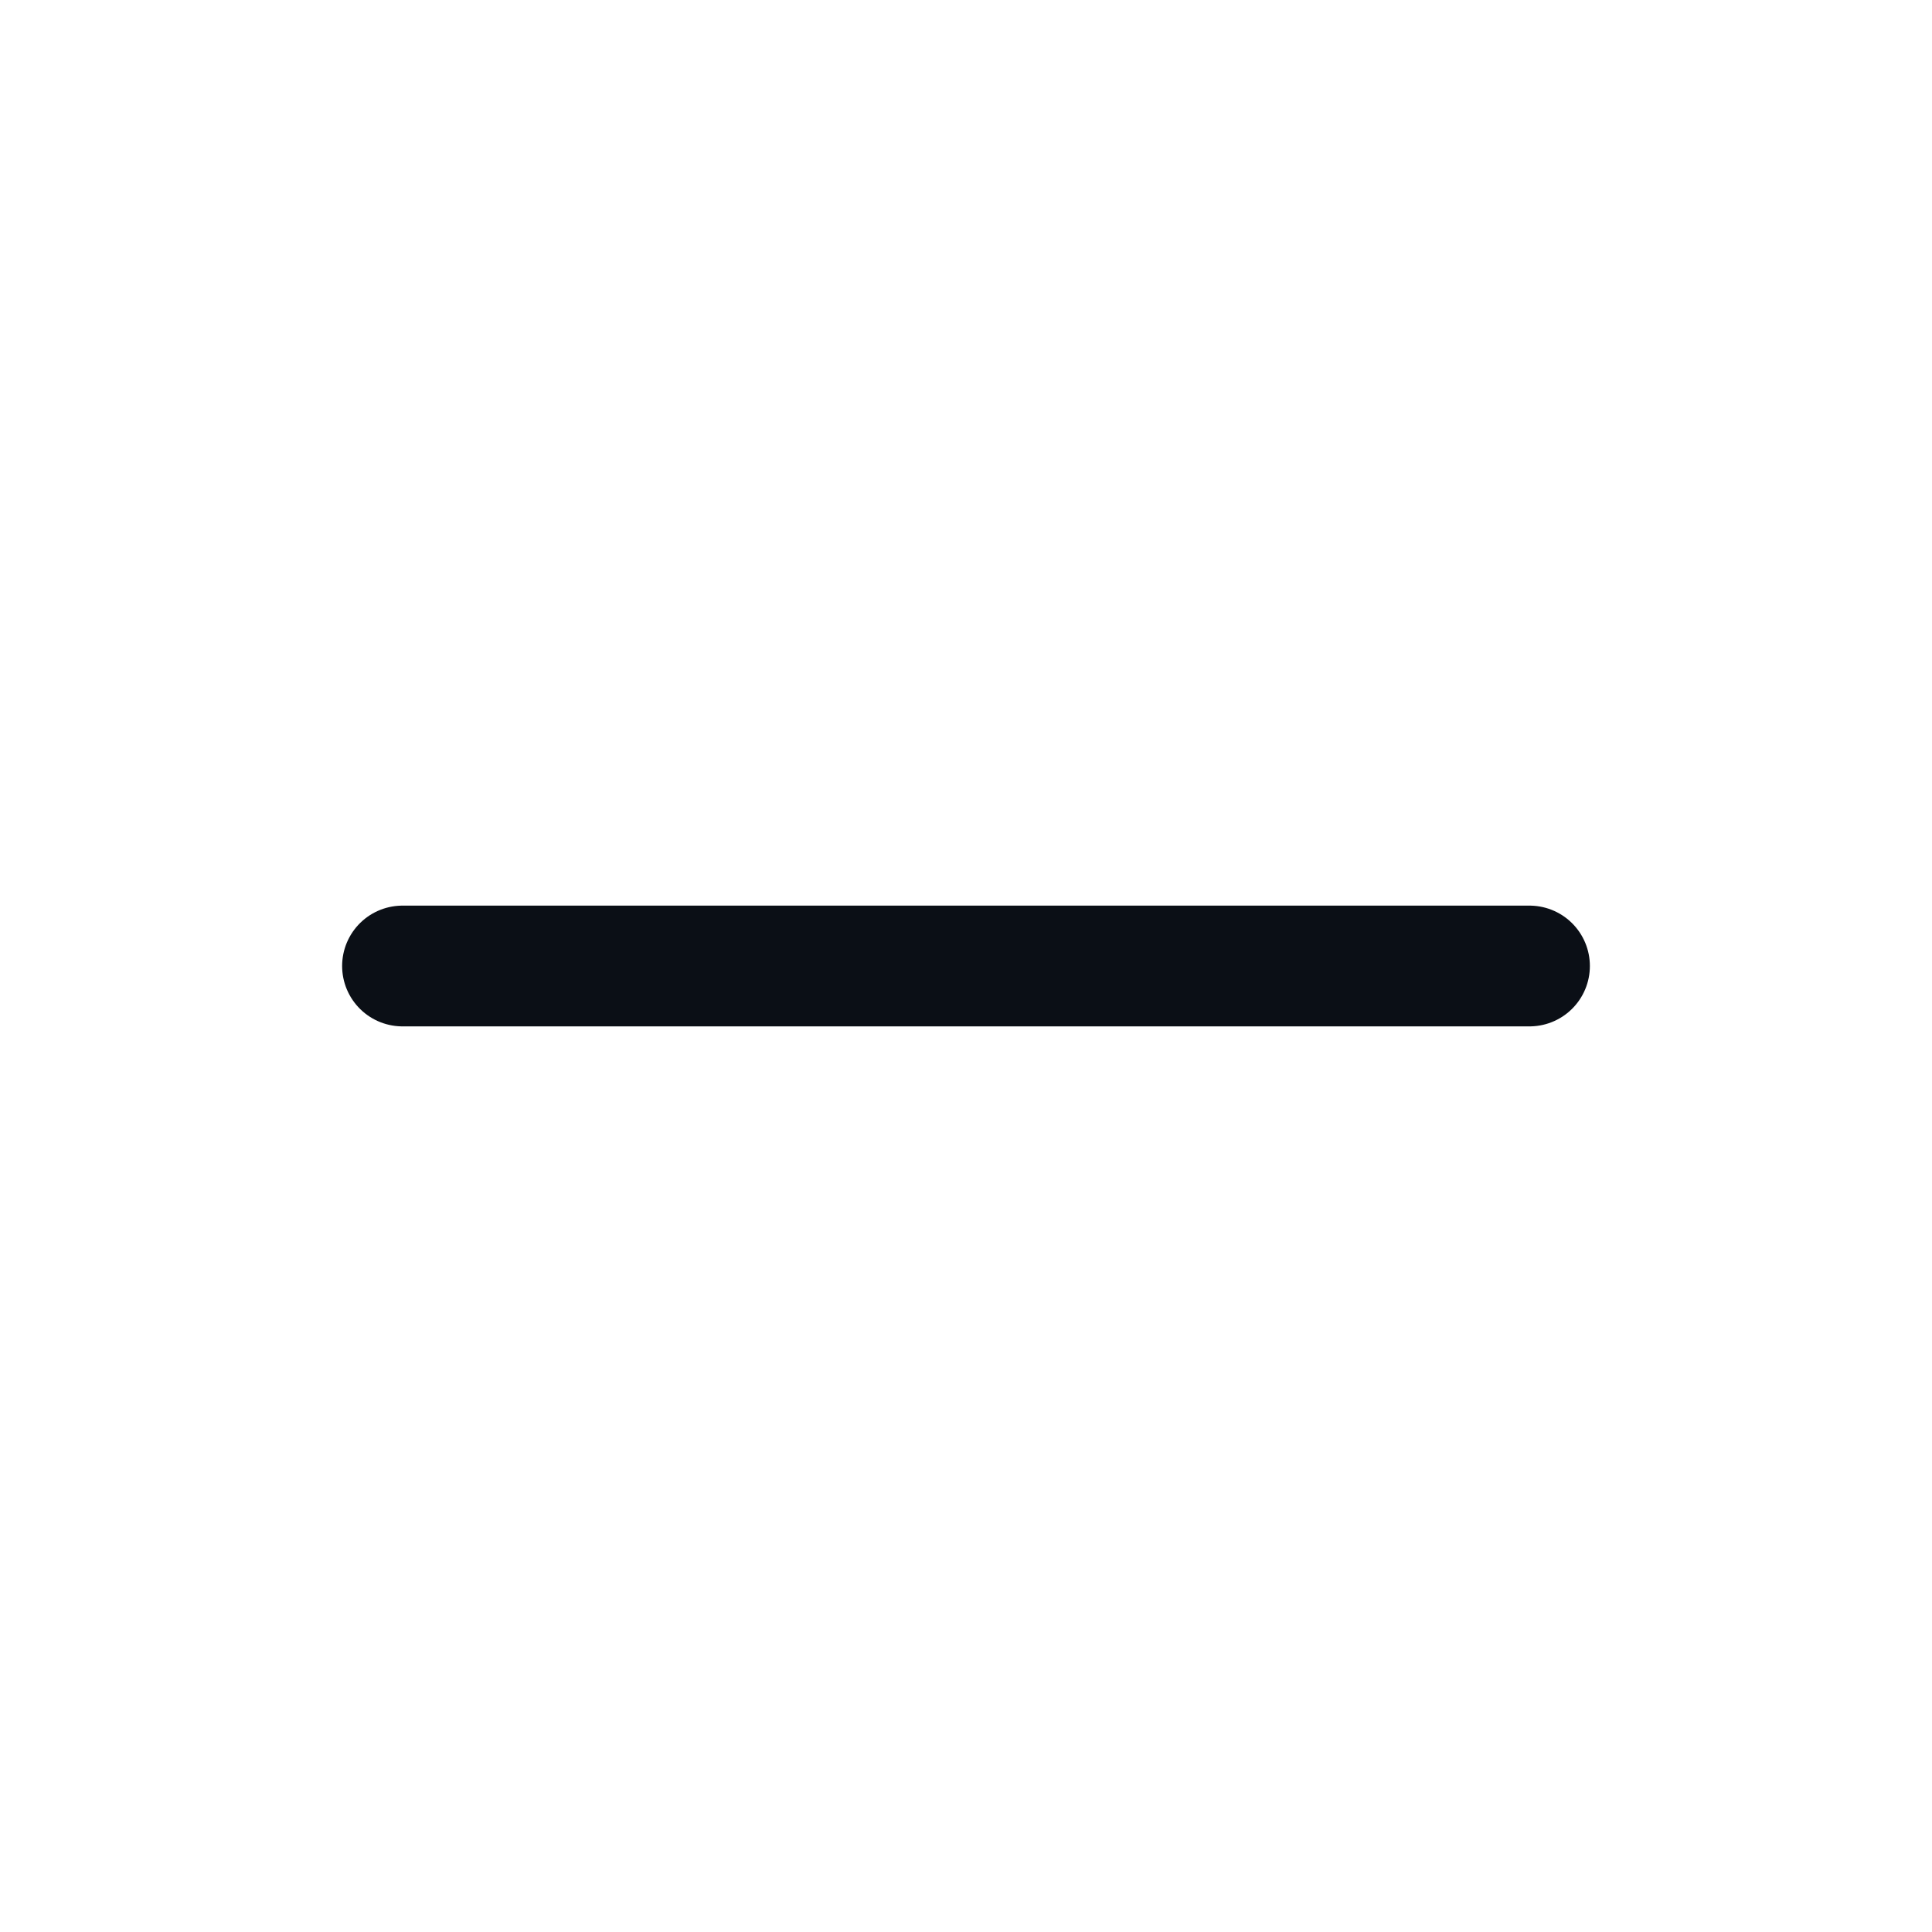
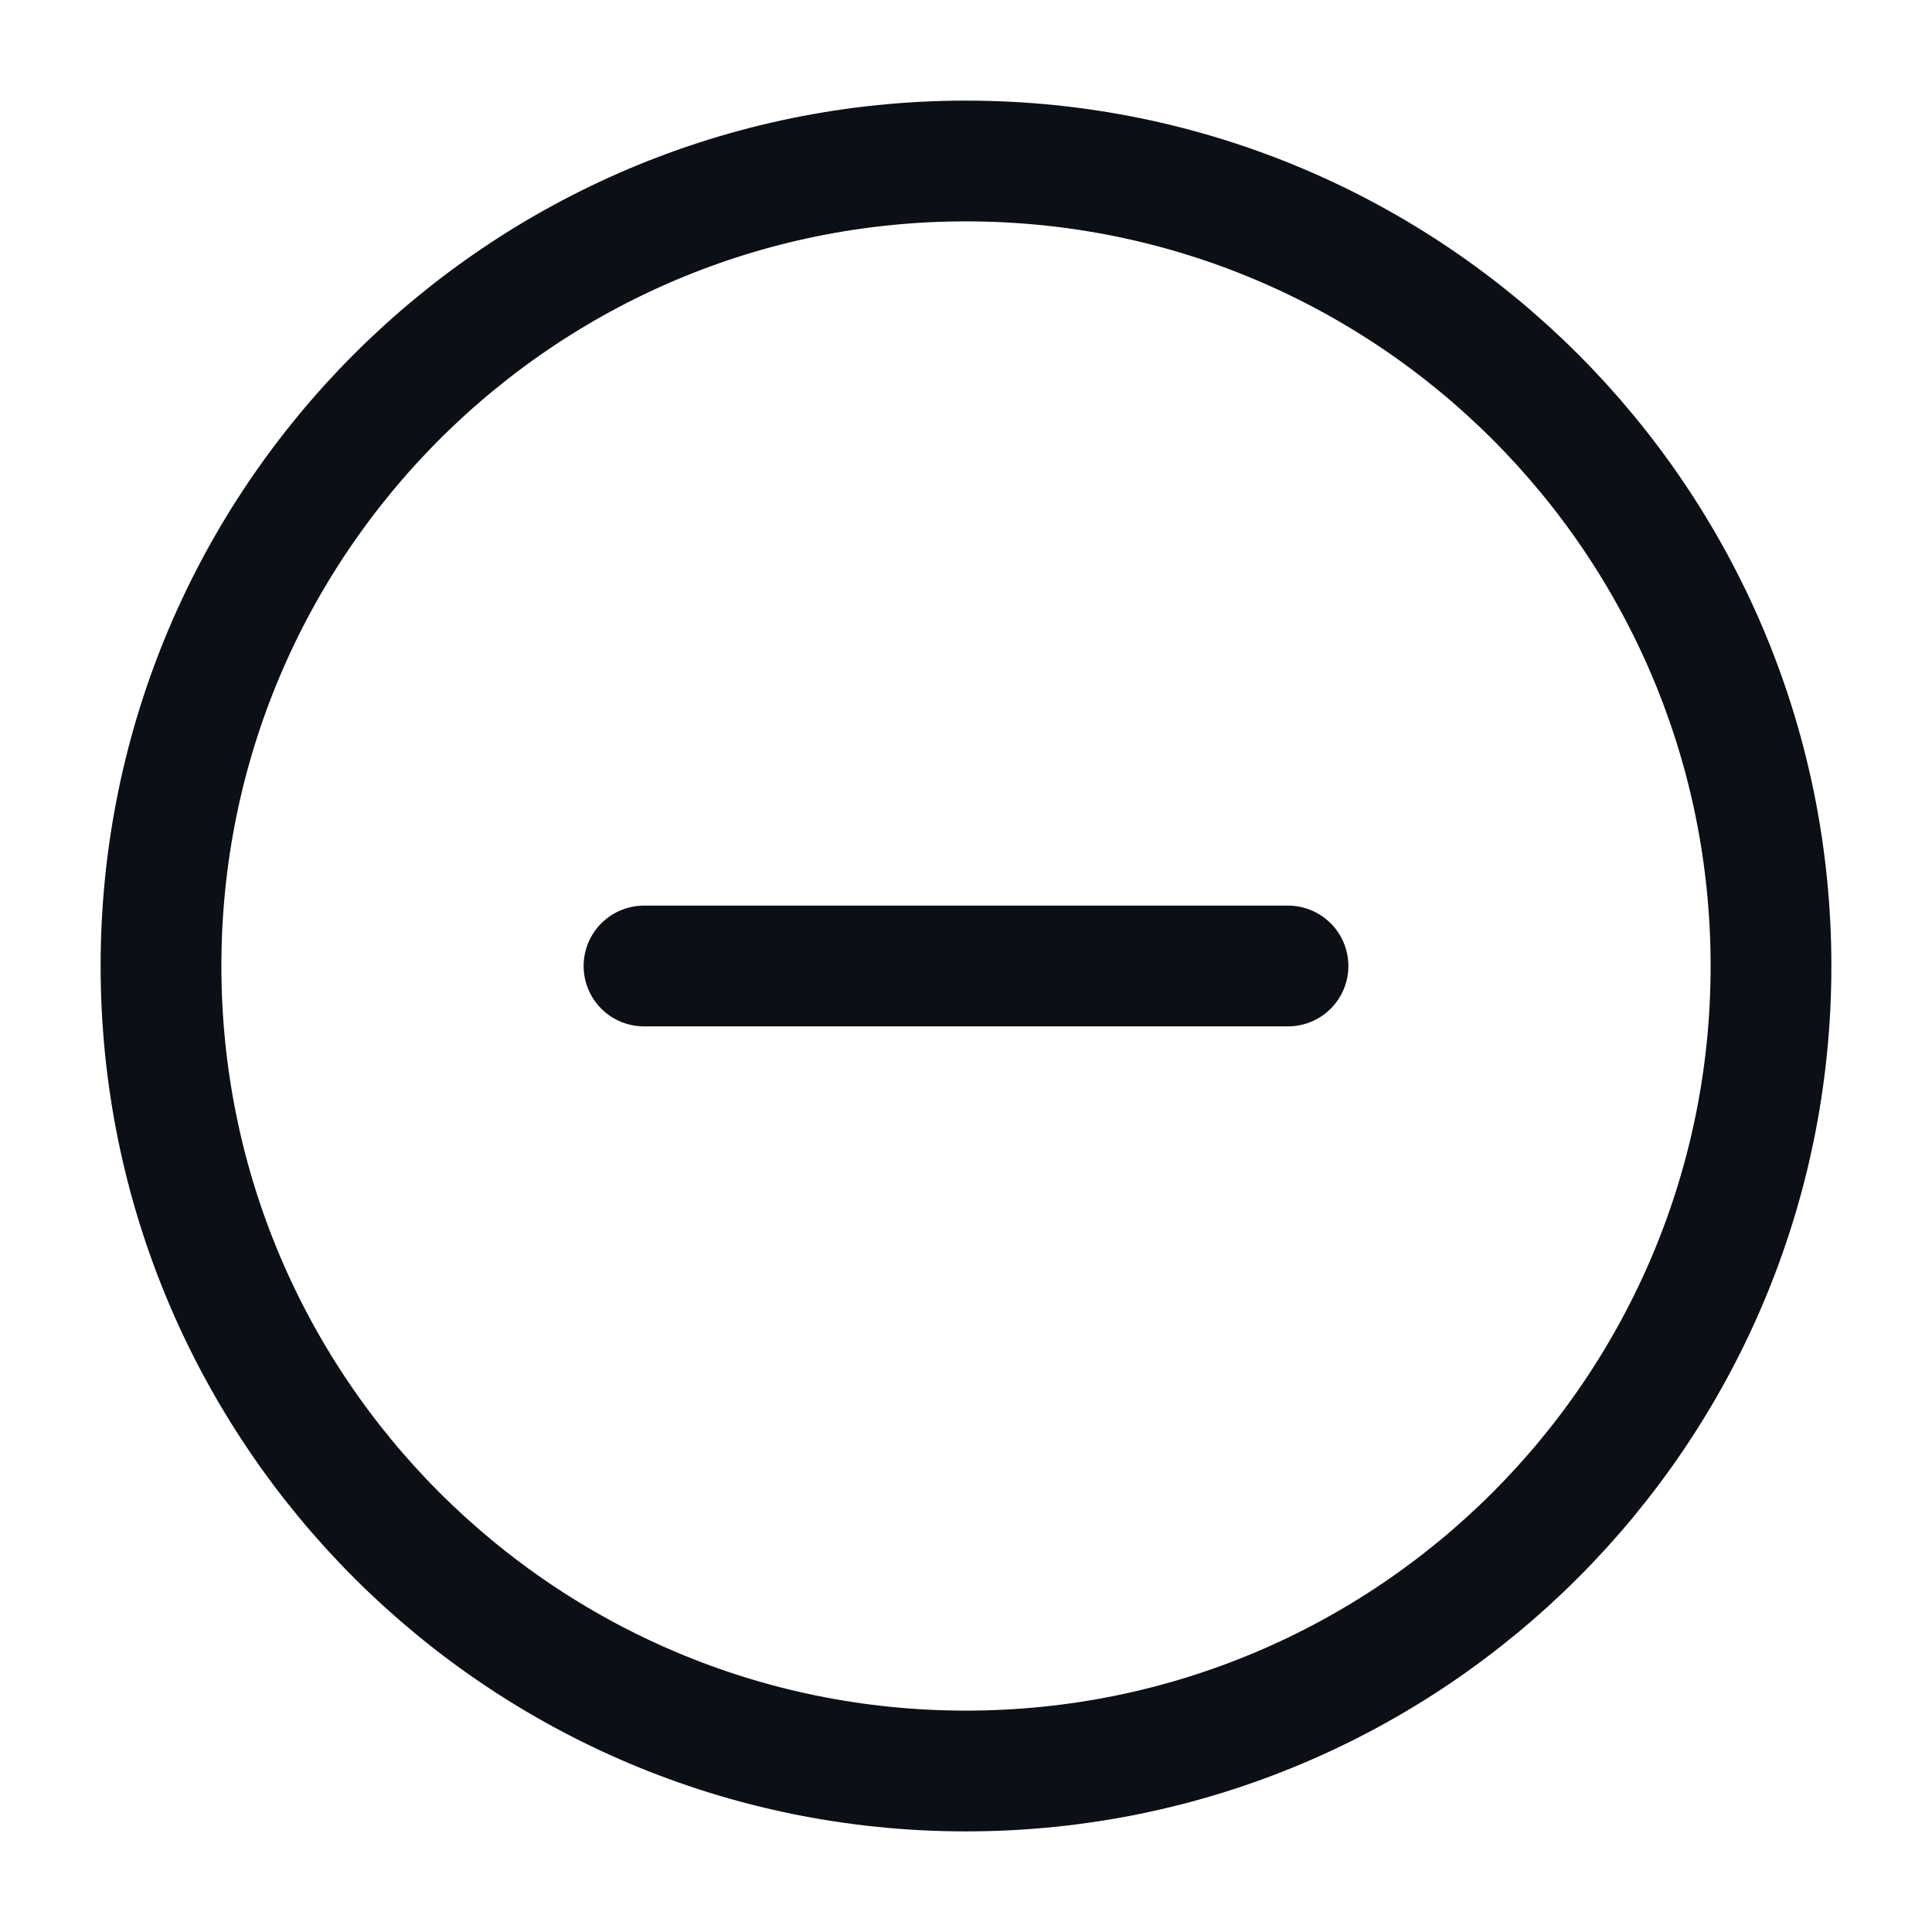
- <svg xmlns="http://www.w3.org/2000/svg" width="16" height="16" viewBox="0 0 24 24" fill="none" stroke="#0b0f16" stroke-width="1.5" stroke-linecap="round" stroke-linejoin="round" class="lucide lucide-minus-icon lucide-minus">
-   <path d="M5 12h14" />
+ <svg xmlns="http://www.w3.org/2000/svg" width="20" height="20" viewBox="0 0 24 24" fill="none" stroke="#0b0f16" stroke-width="1.5" stroke-linecap="round" stroke-linejoin="round" class="lucide lucide-circle-minus-icon lucide-circle-minus">
+   <circle cx="12" cy="12" r="10" />
+   <path d="M8 12h8" />
</svg>
